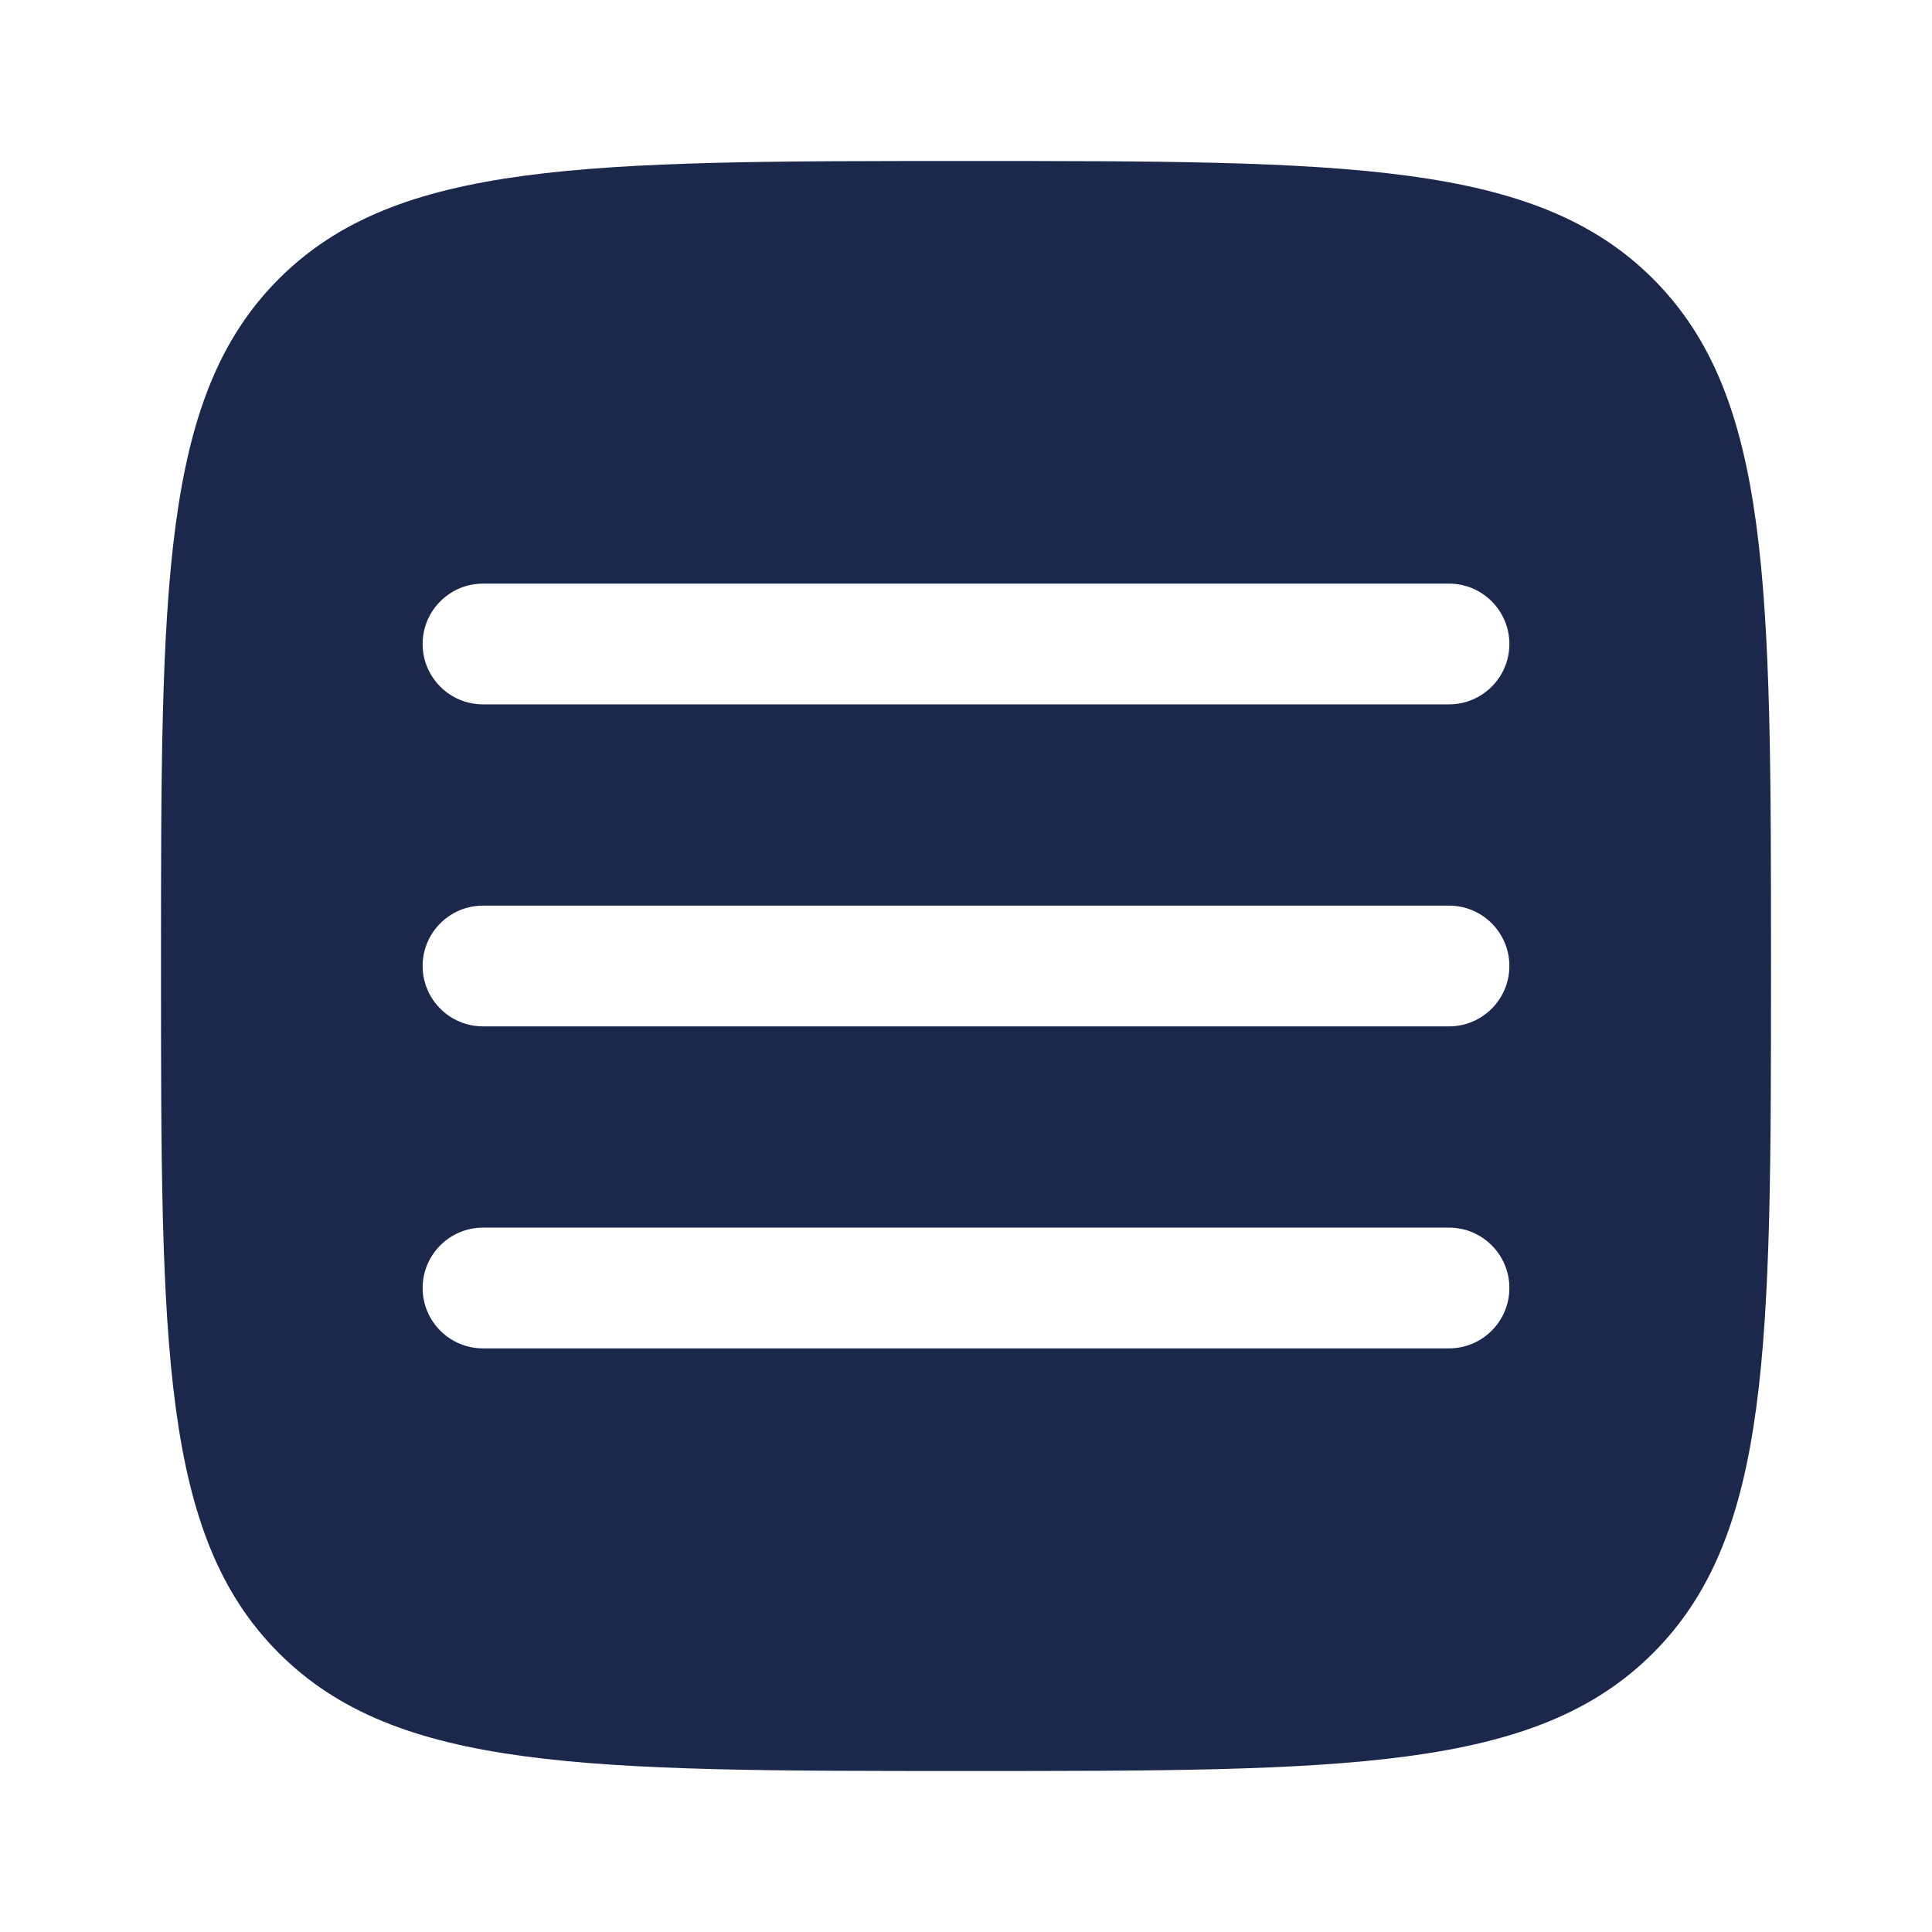
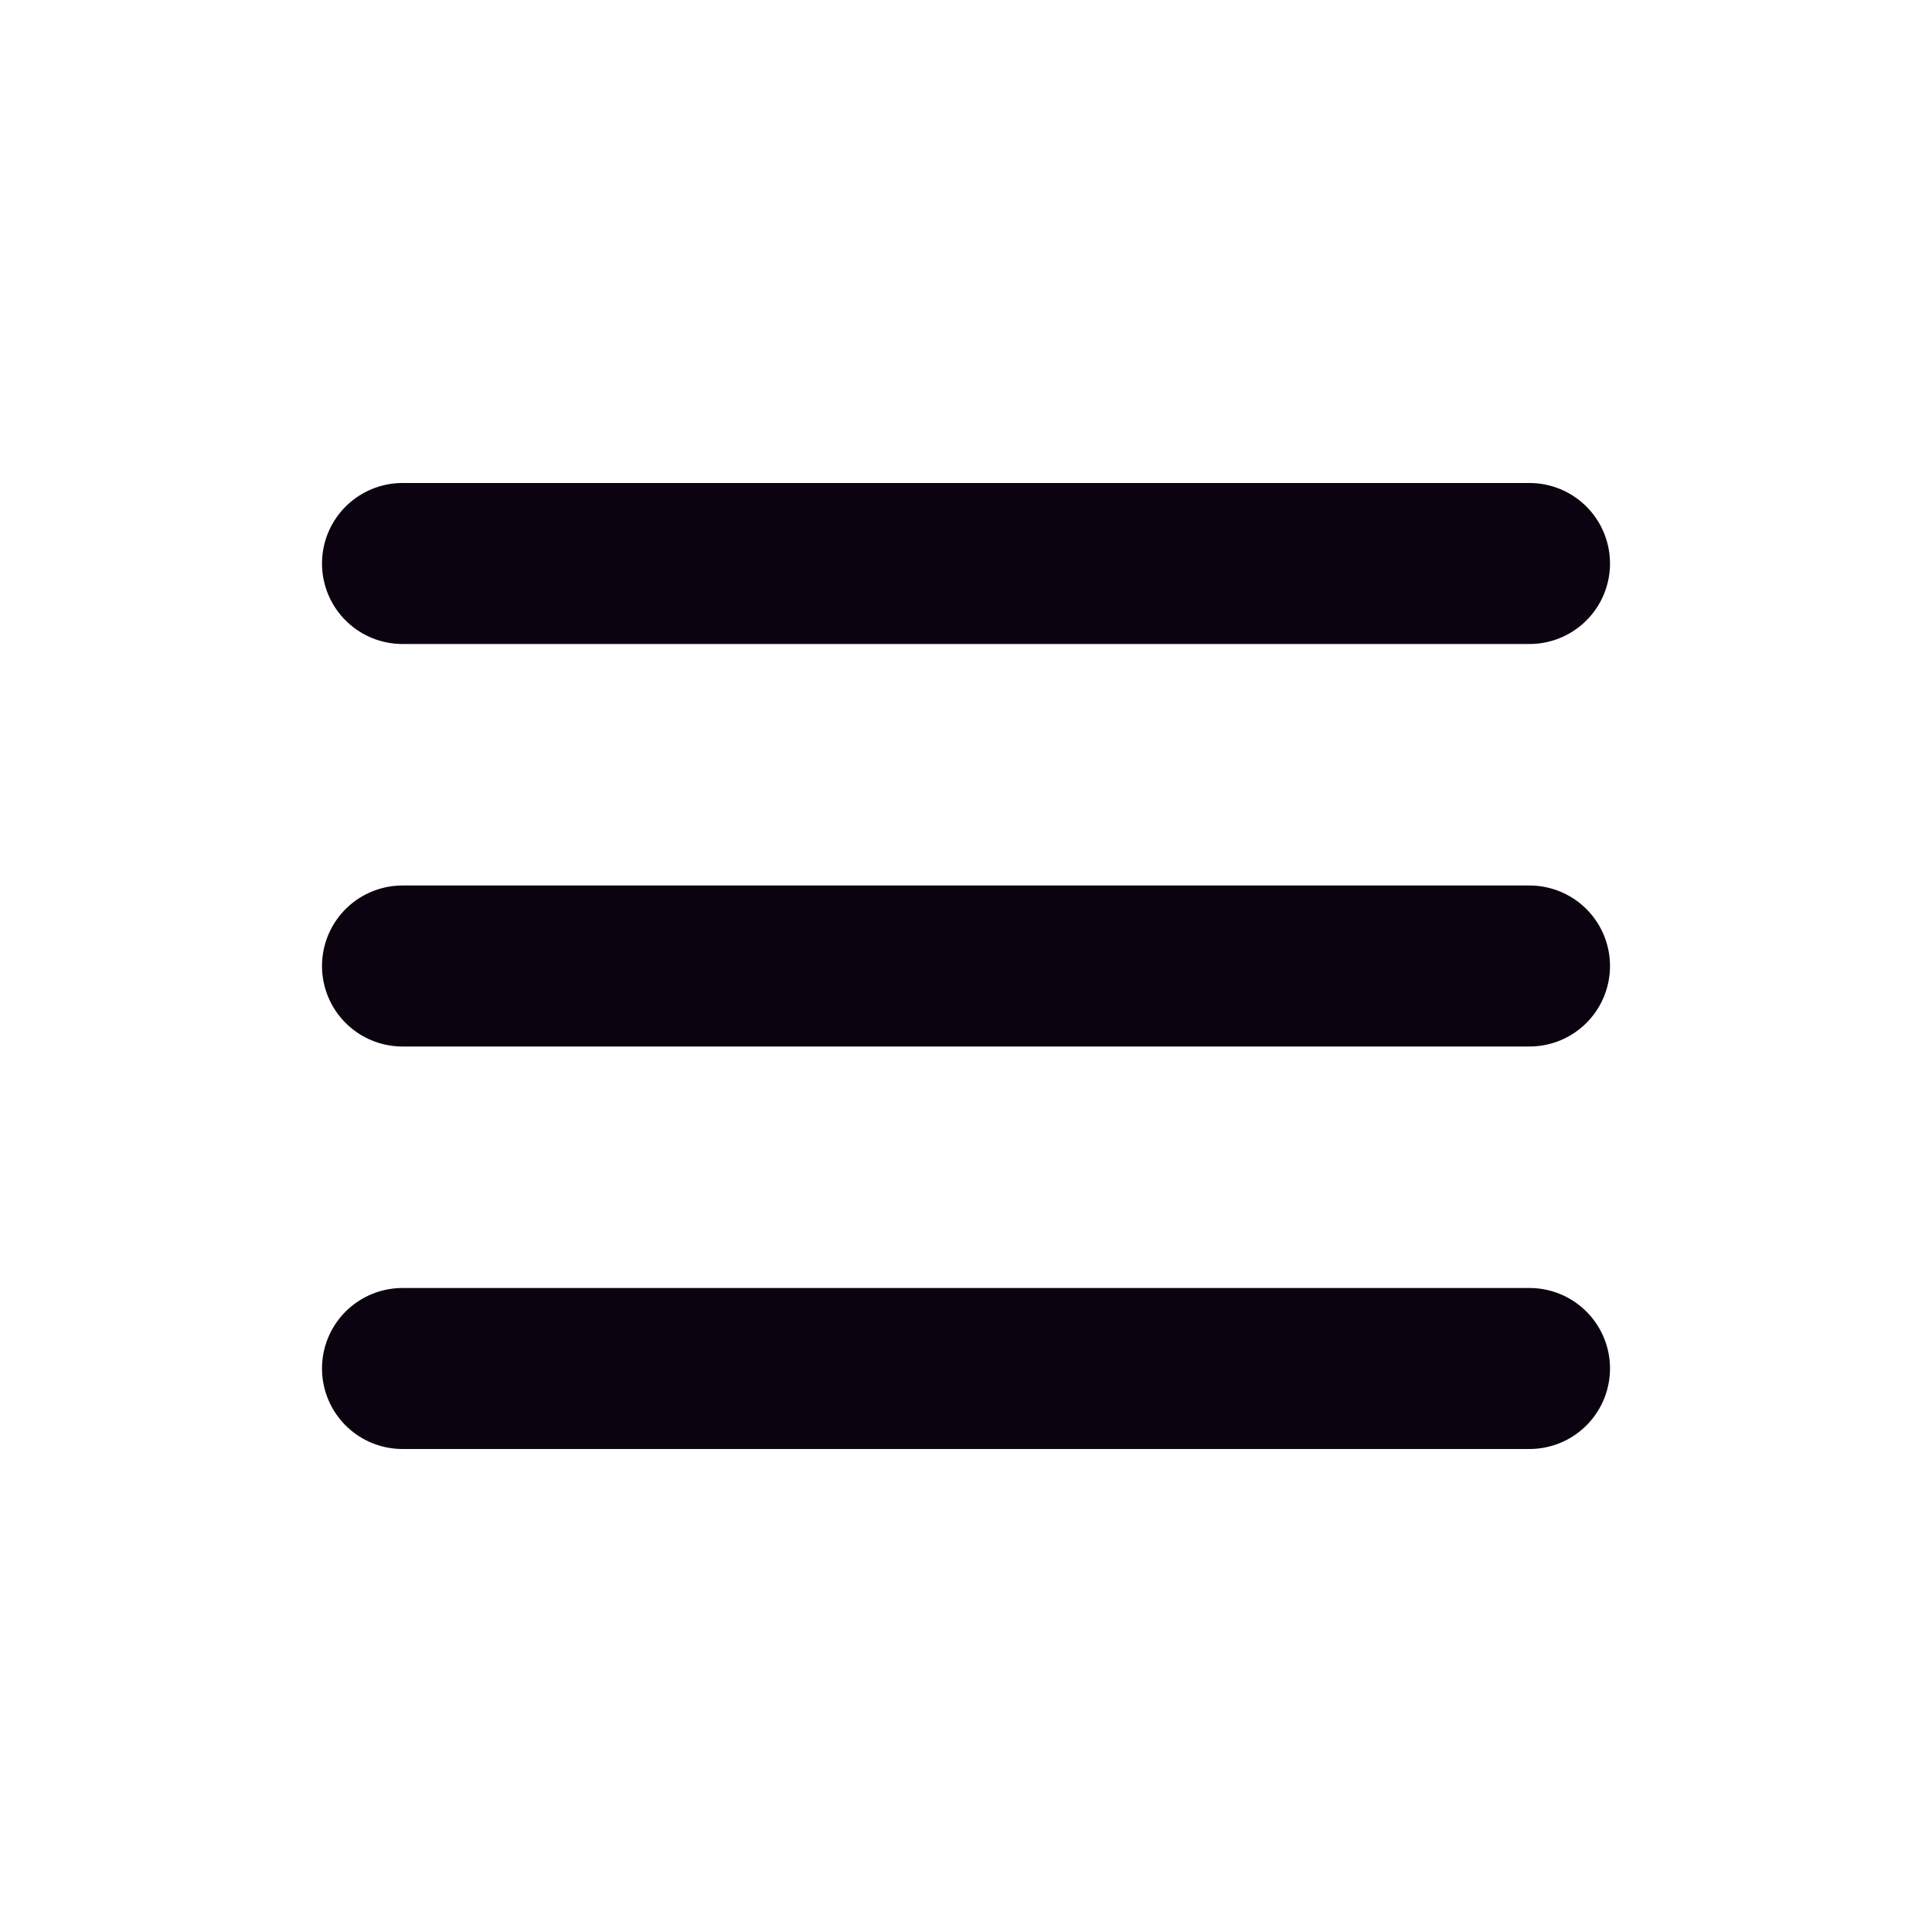
- <svg xmlns="http://www.w3.org/2000/svg" width="800px" height="800px" viewBox="0 0 24 24" fill="none">
-   <path fill-rule="evenodd" clip-rule="evenodd" d="M3.464 20.535C4.929 22 7.286 22 12 22C16.714 22 19.071 22 20.535 20.535C22 19.071 22 16.714 22 12C22 7.286 22 4.929 20.535 3.464C19.071 2 16.714 2 12 2C7.286 2 4.929 2 3.464 3.464C2 4.929 2 7.286 2 12C2 16.714 2 19.071 3.464 20.535ZM18.75 16C18.75 16.414 18.414 16.75 18 16.75H6C5.586 16.75 5.25 16.414 5.25 16C5.25 15.586 5.586 15.25 6 15.25H18C18.414 15.25 18.75 15.586 18.75 16ZM18 12.75C18.414 12.75 18.75 12.414 18.75 12C18.75 11.586 18.414 11.25 18 11.25H6C5.586 11.25 5.25 11.586 5.25 12C5.25 12.414 5.586 12.75 6 12.75H18ZM18.75 8C18.75 8.414 18.414 8.75 18 8.75H6C5.586 8.75 5.25 8.414 5.25 8C5.25 7.586 5.586 7.25 6 7.25H18C18.414 7.25 18.75 7.586 18.75 8Z" fill="#1C274C" />
+ <svg xmlns="http://www.w3.org/2000/svg" width="800px" height="800px" viewBox="0 0 24 24" version="1.1">
+   <g id="Page-1" stroke="none" stroke-width="1" fill="none" fill-rule="evenodd">
+     <g id="Menu">
+       <rect id="Rectangle" fill-rule="nonzero" x="0" y="0" width="24" height="24">
+ 
+ </rect>
+       <line x1="5" y1="7" x2="19" y2="7" id="Path" stroke="#0C0310" stroke-width="2" stroke-linecap="round">
+ 
+ </line>
+       <line x1="5" y1="17" x2="19" y2="17" id="Path" stroke="#0C0310" stroke-width="2" stroke-linecap="round">
+ 
+ </line>
+       <line x1="5" y1="12" x2="19" y2="12" id="Path" stroke="#0C0310" stroke-width="2" stroke-linecap="round">
+ 
+ </line>
+     </g>
+   </g>
</svg>
